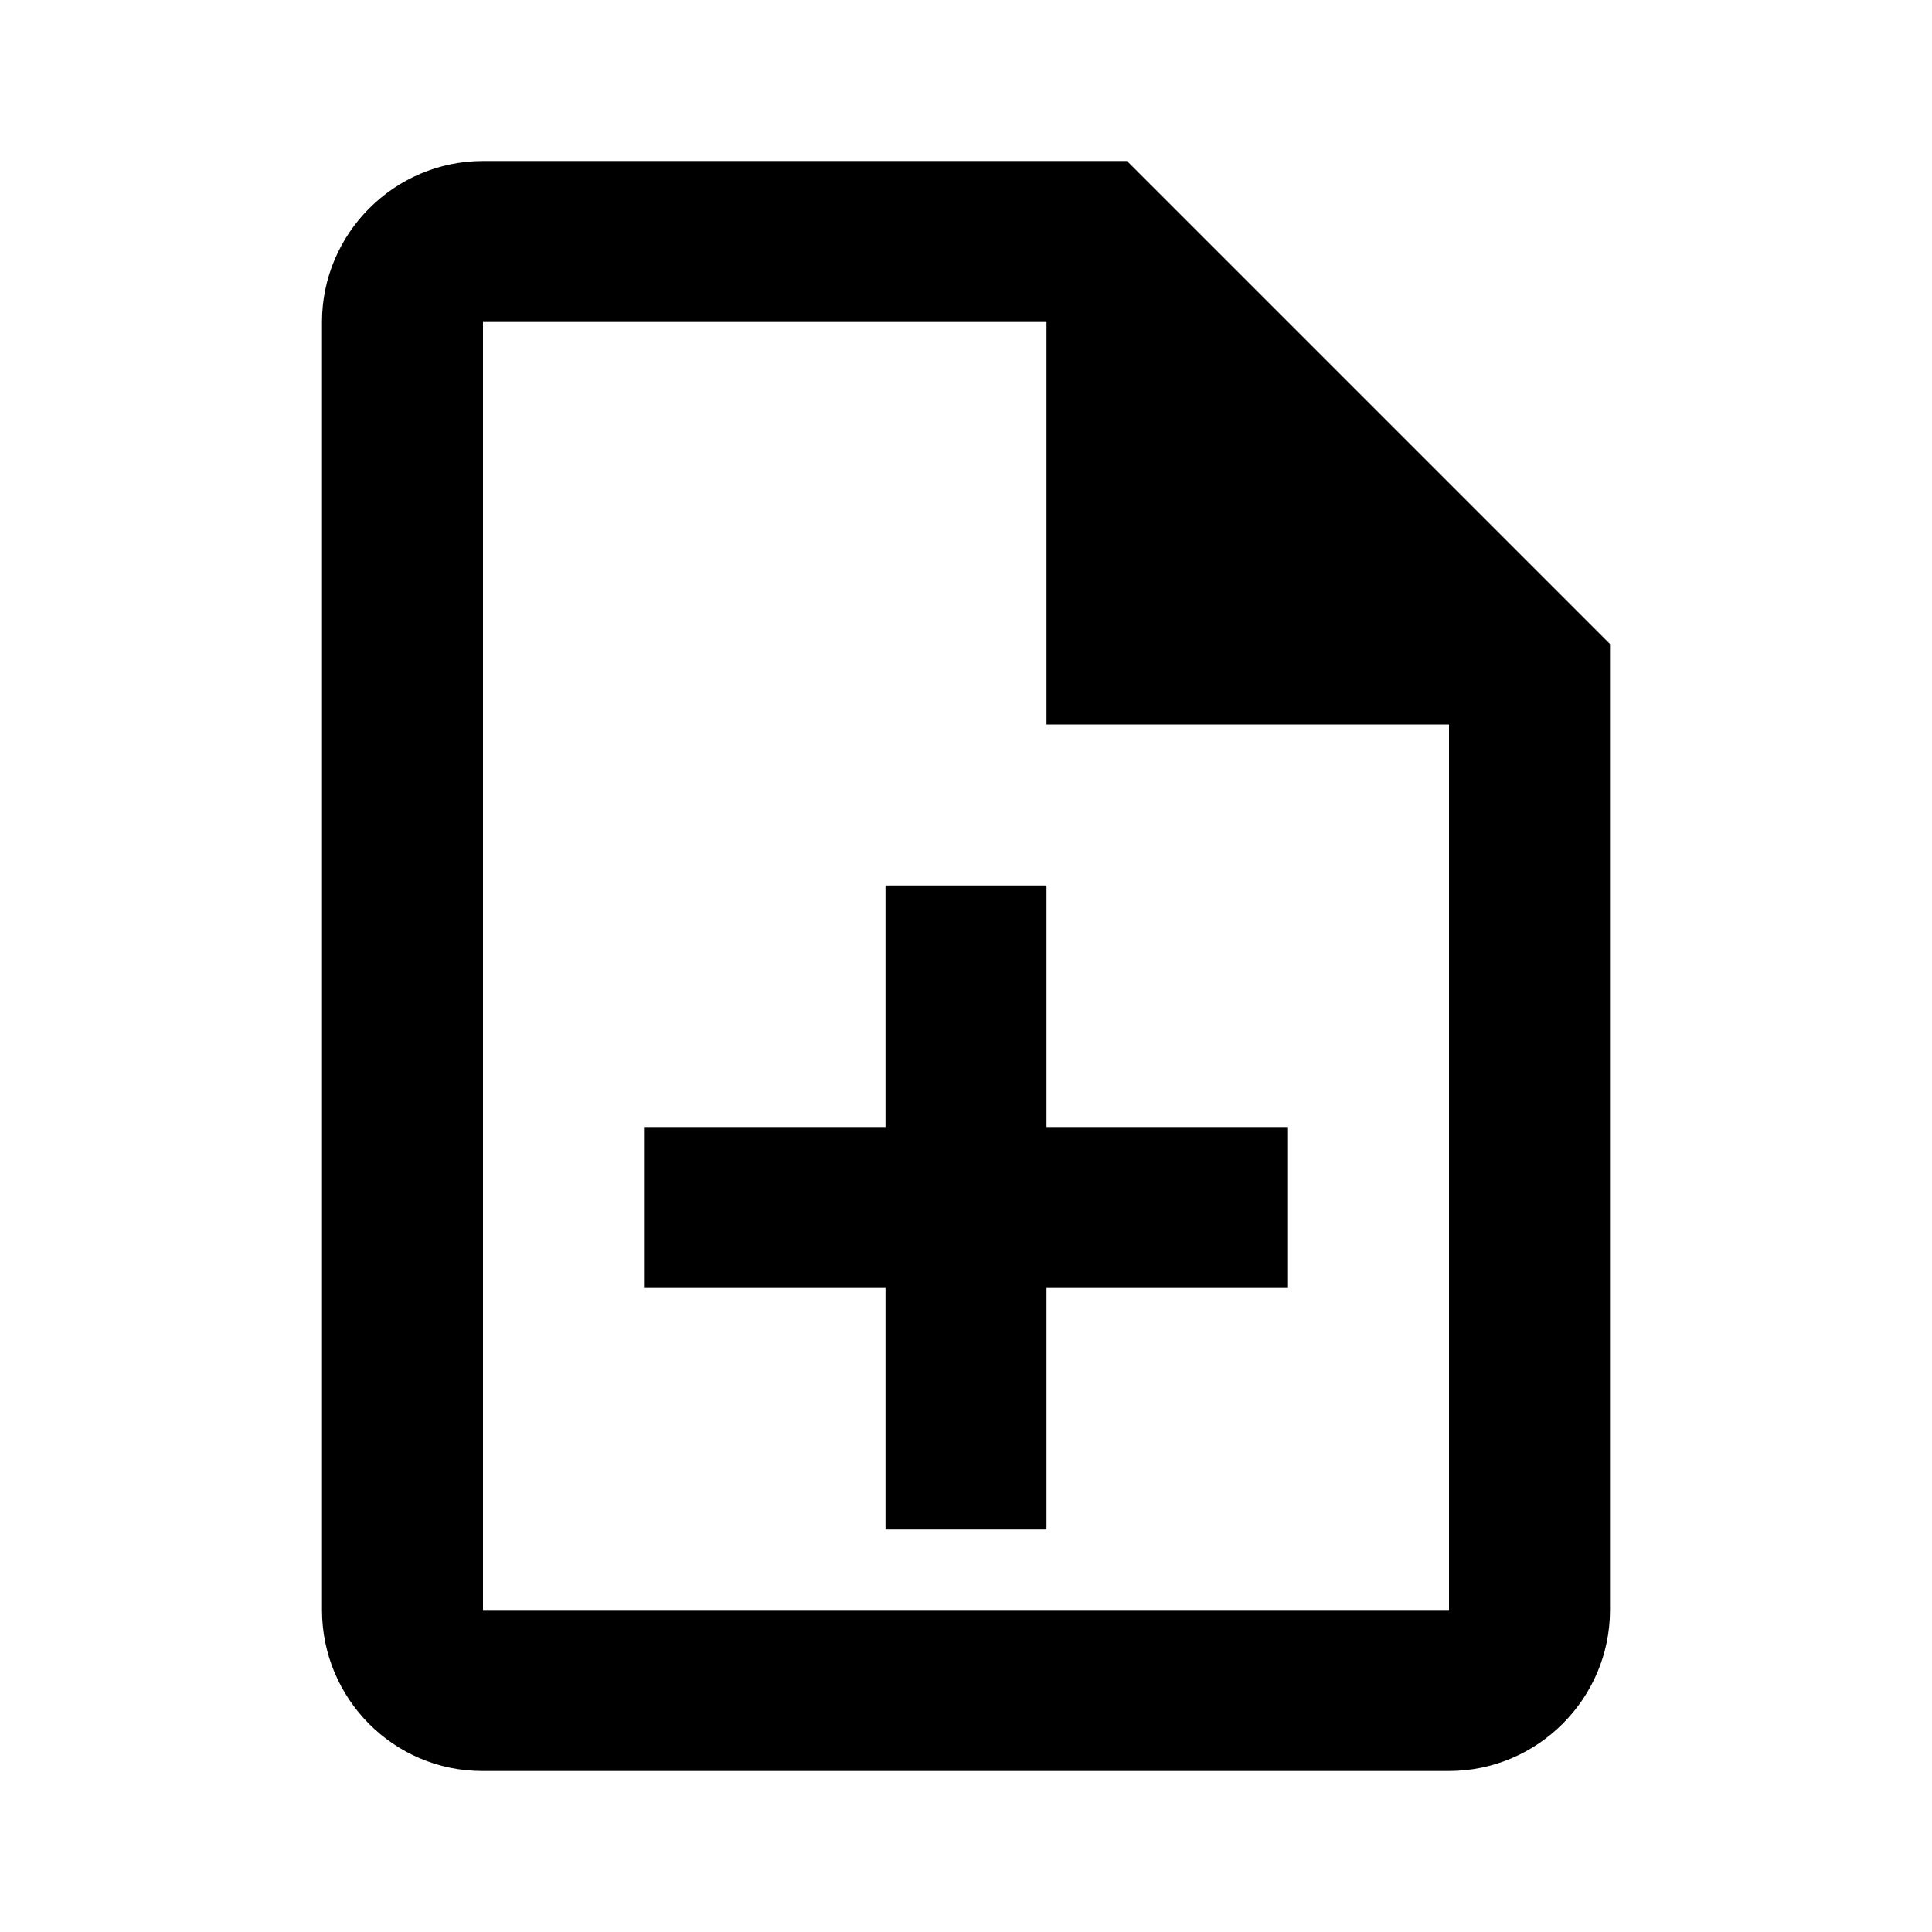
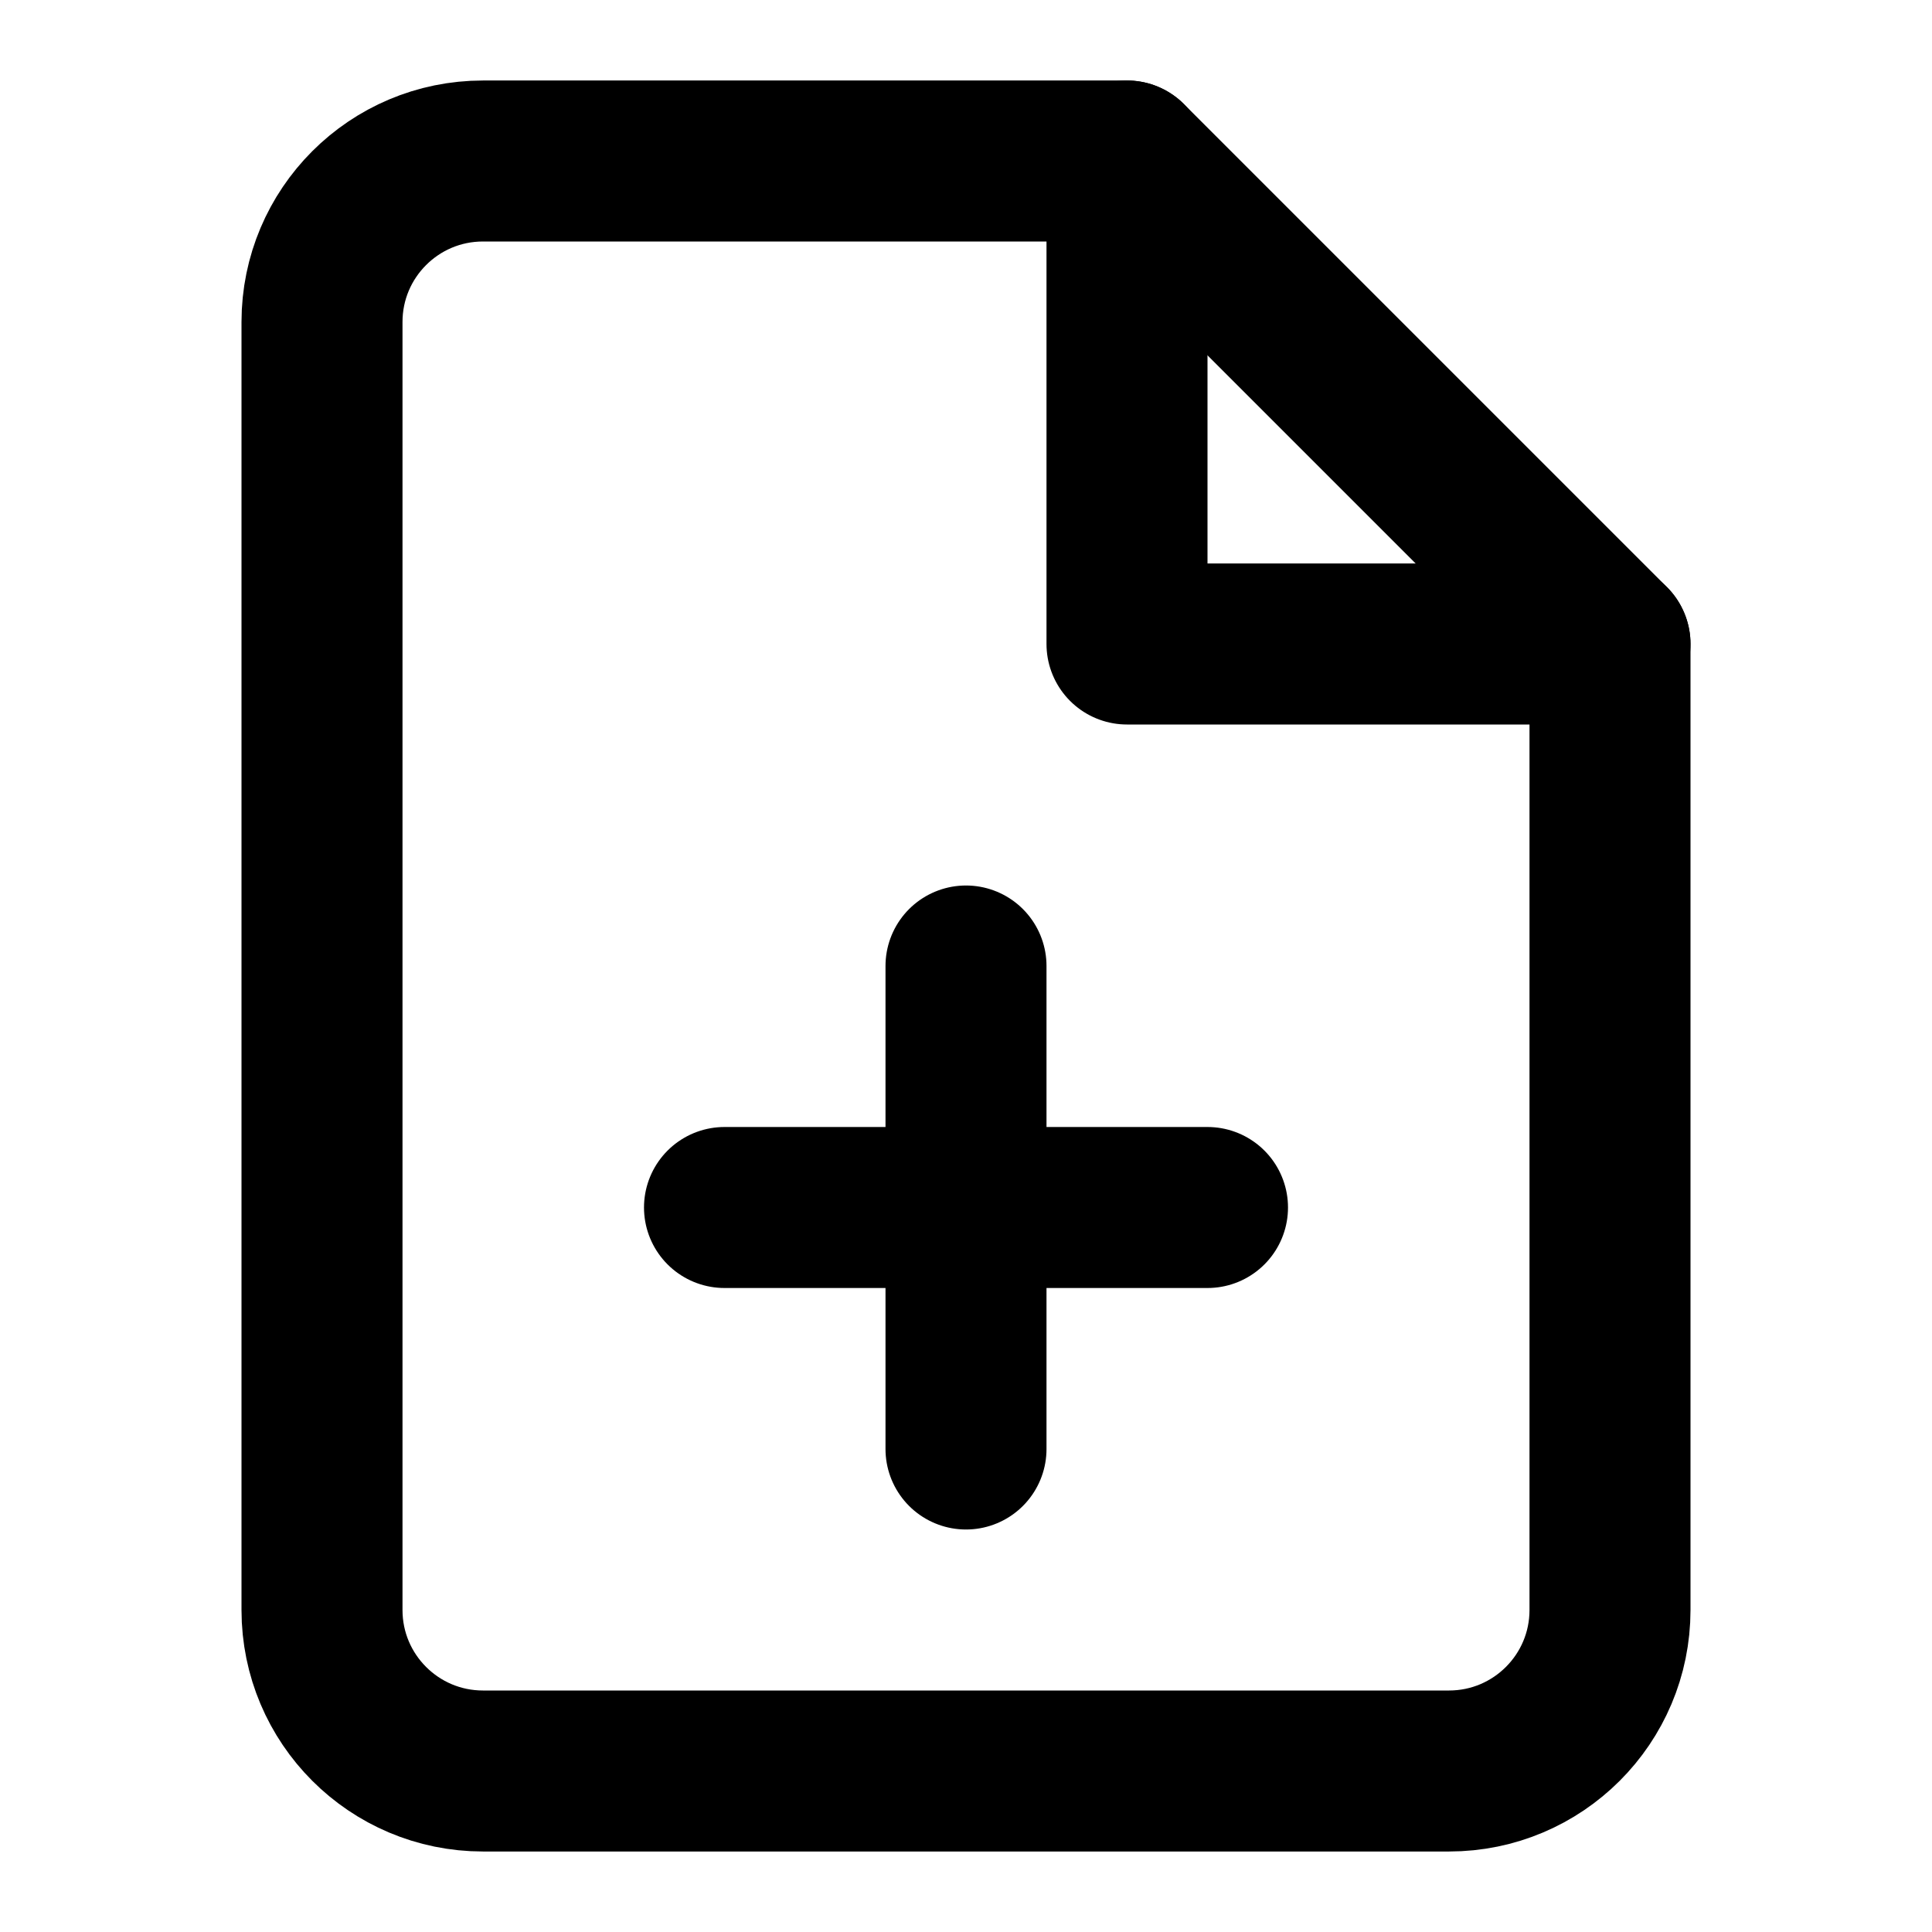
- <svg xmlns="http://www.w3.org/2000/svg" height="24px" viewBox="0 0 24 24" width="24px" fill="#000000">
-   <path d="M0 0h24v24H0V0z" fill="none" />
-   <path d="M13 11h-2v3H8v2h3v3h2v-3h3v-2h-3zm1-9H6c-1.1 0-2 .9-2 2v16c0 1.1.89 2 1.99 2H18c1.1 0 2-.9 2-2V8l-6-6zm4 18H6V4h7v5h5v11z" />
+ <svg xmlns="http://www.w3.org/2000/svg" width="24" height="24" viewBox="0 0 24 24" fill="none" stroke="currentColor" stroke-width="2" stroke-linecap="round" stroke-linejoin="round" class="feather feather-file-plus">
+   <path d="M14 2H6a2 2 0 0 0-2 2v16a2 2 0 0 0 2 2h12a2 2 0 0 0 2-2V8z" />
+   <polyline points="14 2 14 8 20 8" />
+   <line x1="12" y1="18" x2="12" y2="12" />
+   <line x1="9" y1="15" x2="15" y2="15" />
</svg>
